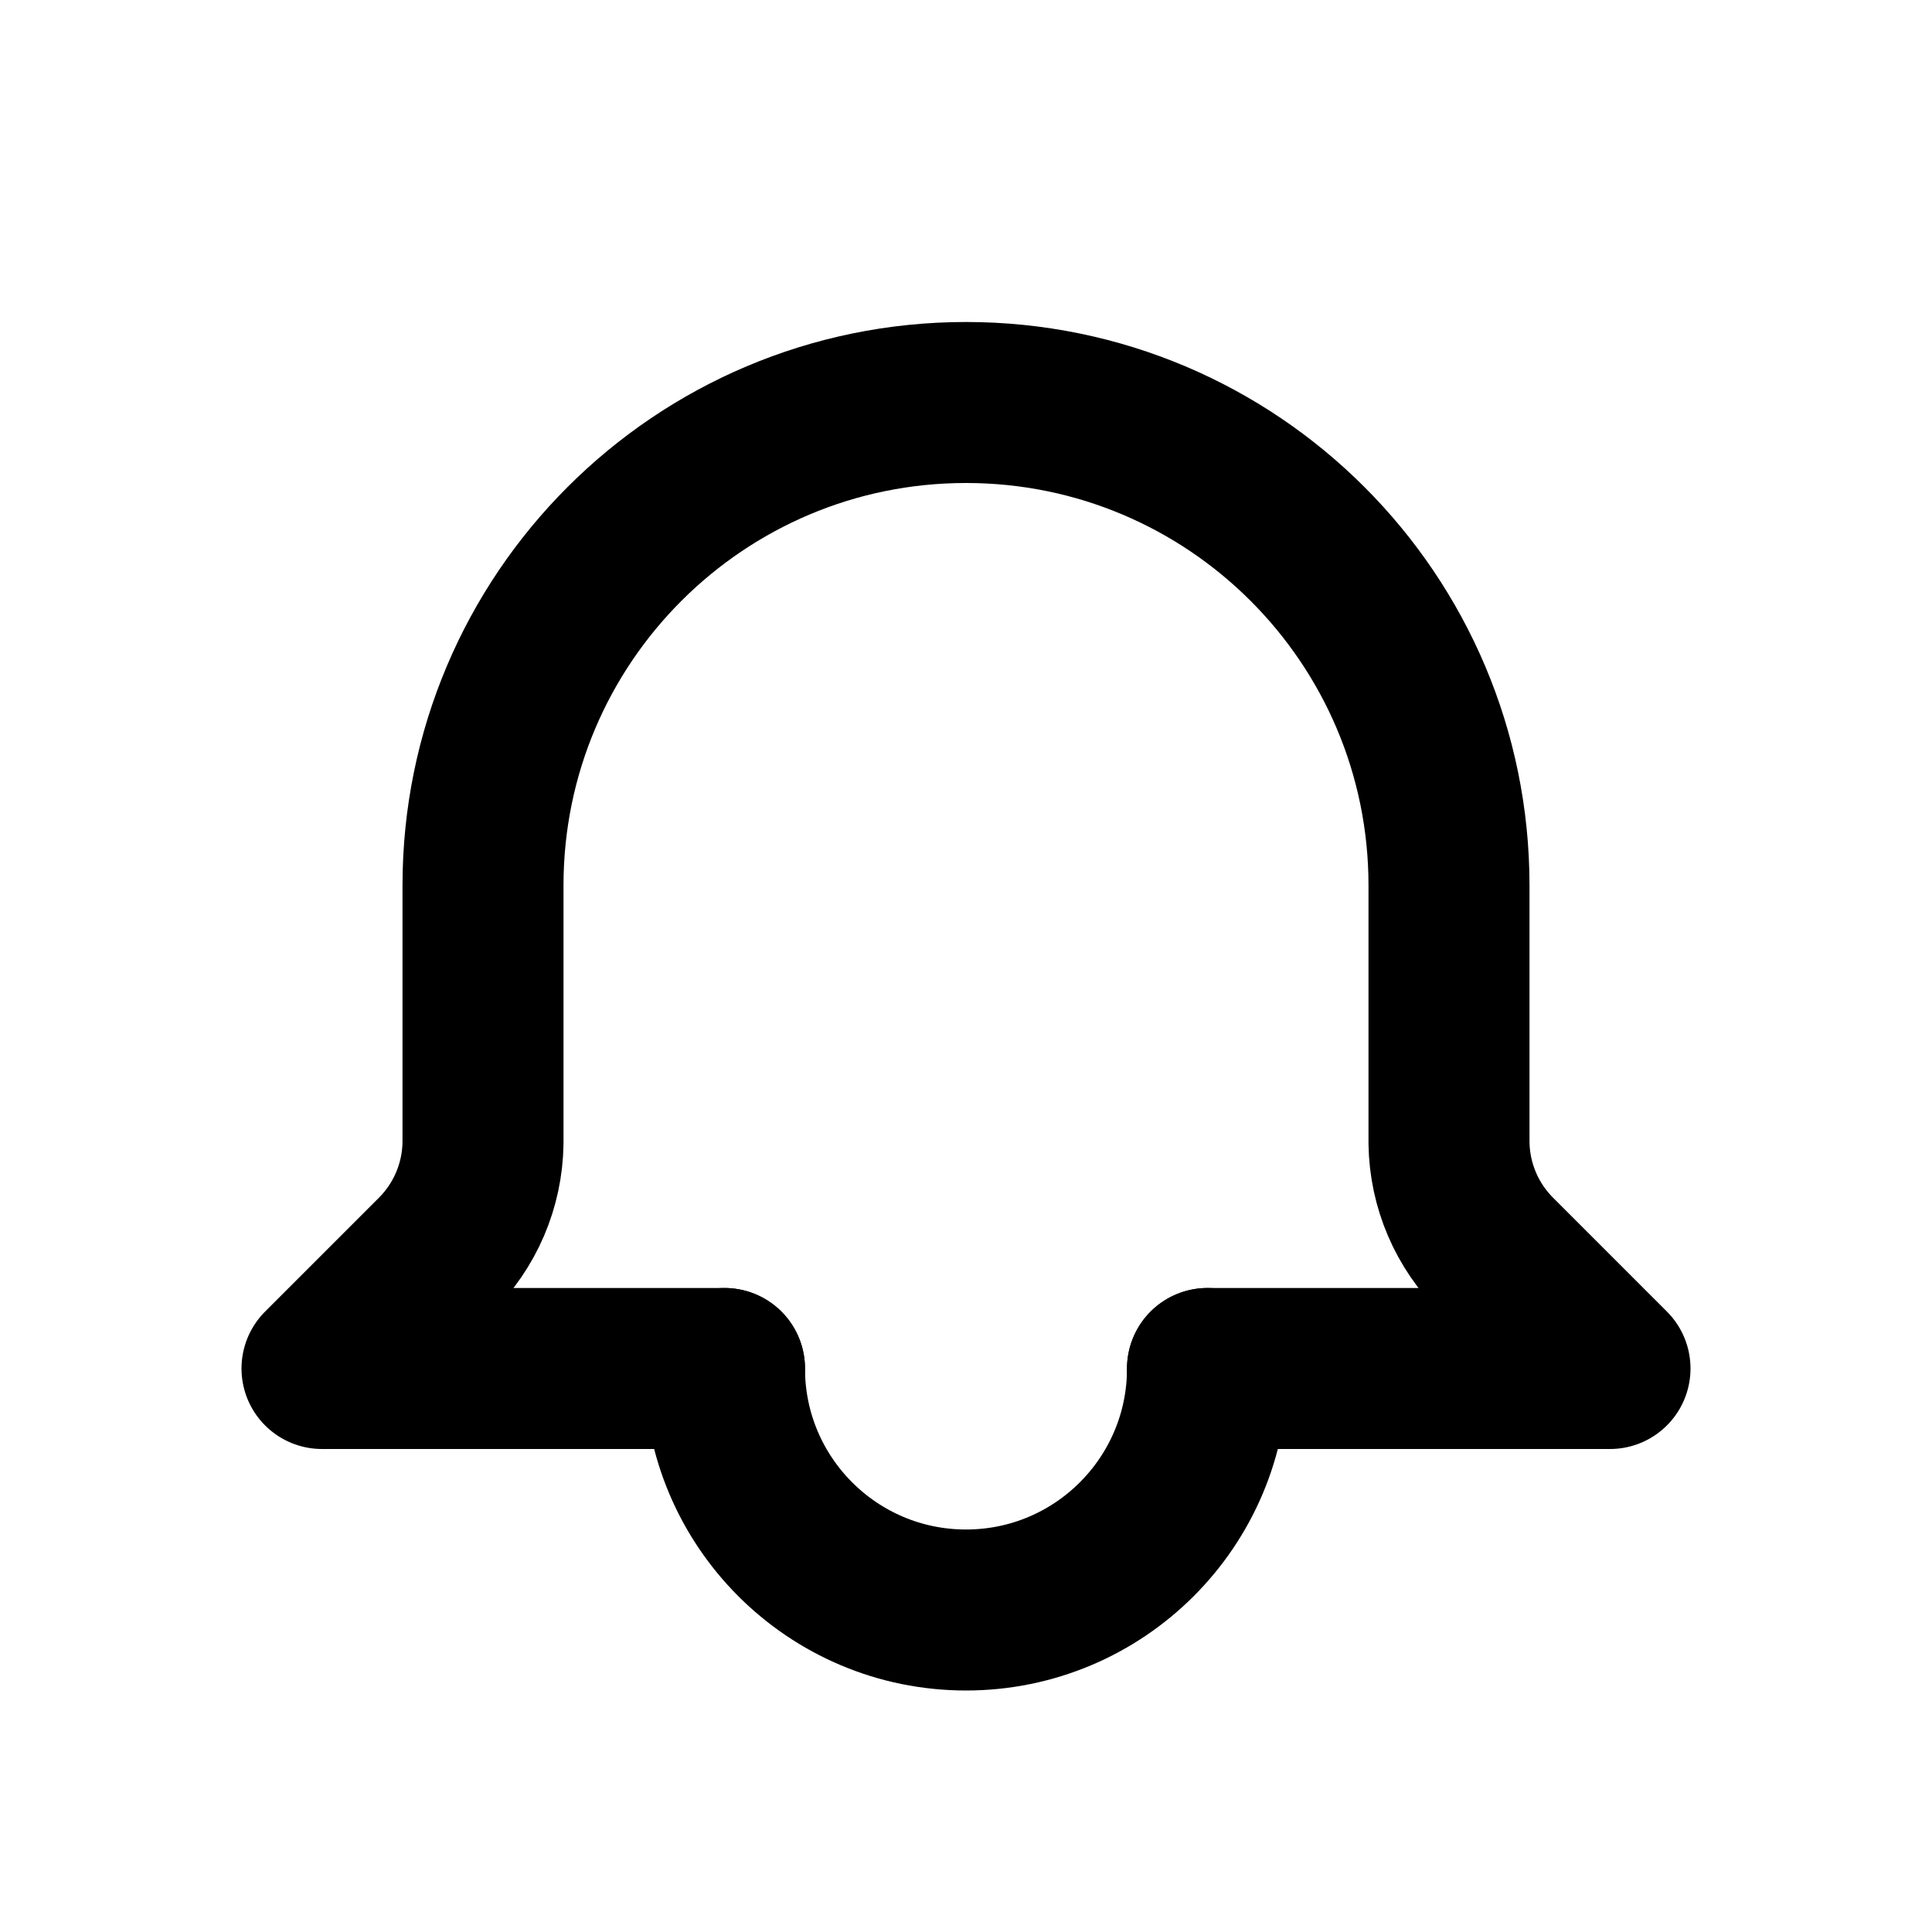
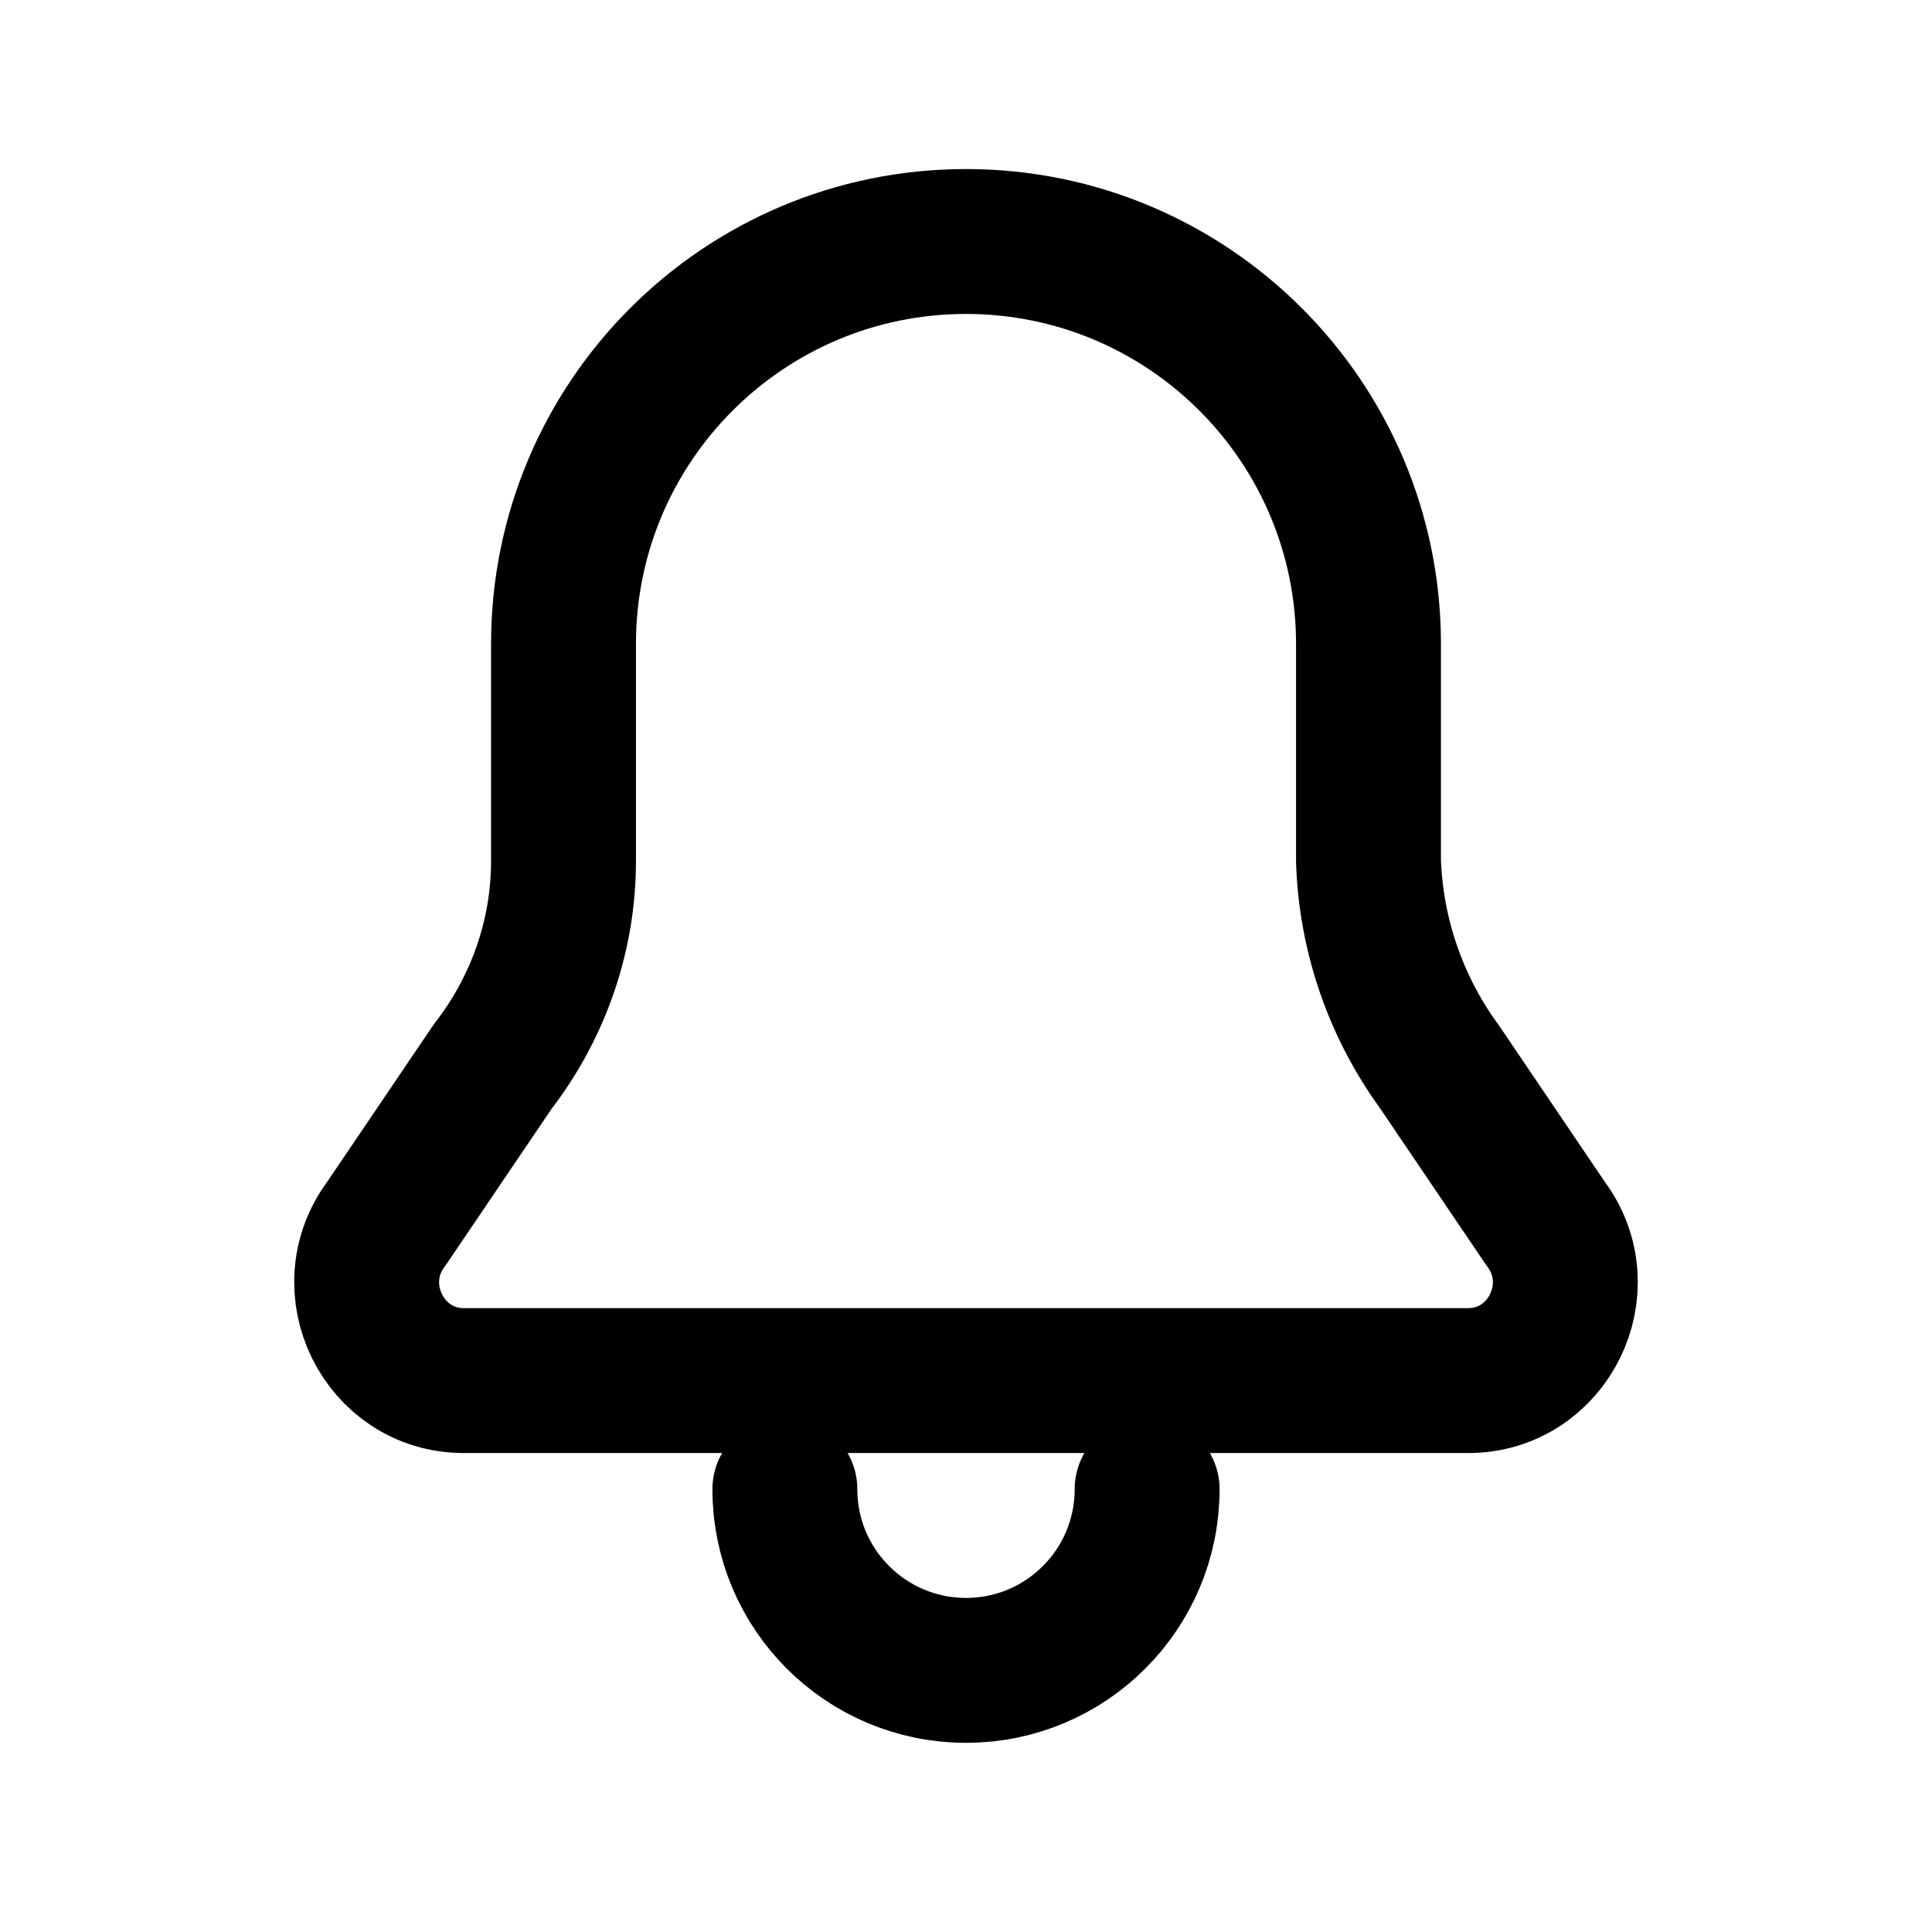
- <svg xmlns="http://www.w3.org/2000/svg" viewBox="0 0 24 24" fill="none" stroke="currentColor" stroke-width="2" stroke-linecap="round" stroke-linejoin="round">
-   <path d="M15 17h5l-1.4-1.4A2 2 0 0 1 18 14.2V11a6 6 0 1 0-12 0v3.2a2 2 0 0 1-.6 1.4L4 17h5" />
-   <path d="M9 17a3 3 0 0 0 6 0" />
+ <svg xmlns="http://www.w3.org/2000/svg" viewBox="0 0 24 24" fill="none" stroke="currentColor" stroke-width="1.8" stroke-linecap="round" stroke-linejoin="round">
+   <path d="M12 3a5 5 0 0 0-5 5v2.7c0 .9-.3 1.8-.88 2.55L4.8 15.2c-.6.8-.03 1.95.96 1.95h12.48c.99 0 1.56-1.15.96-1.95l-1.32-1.95A4.6 4.6 0 0 1 17 10.7V8a5 5 0 0 0-5-5Z" />
+   <path d="M9.75 18.5a2.25 2.25 0 0 0 4.5 0" />
</svg>
